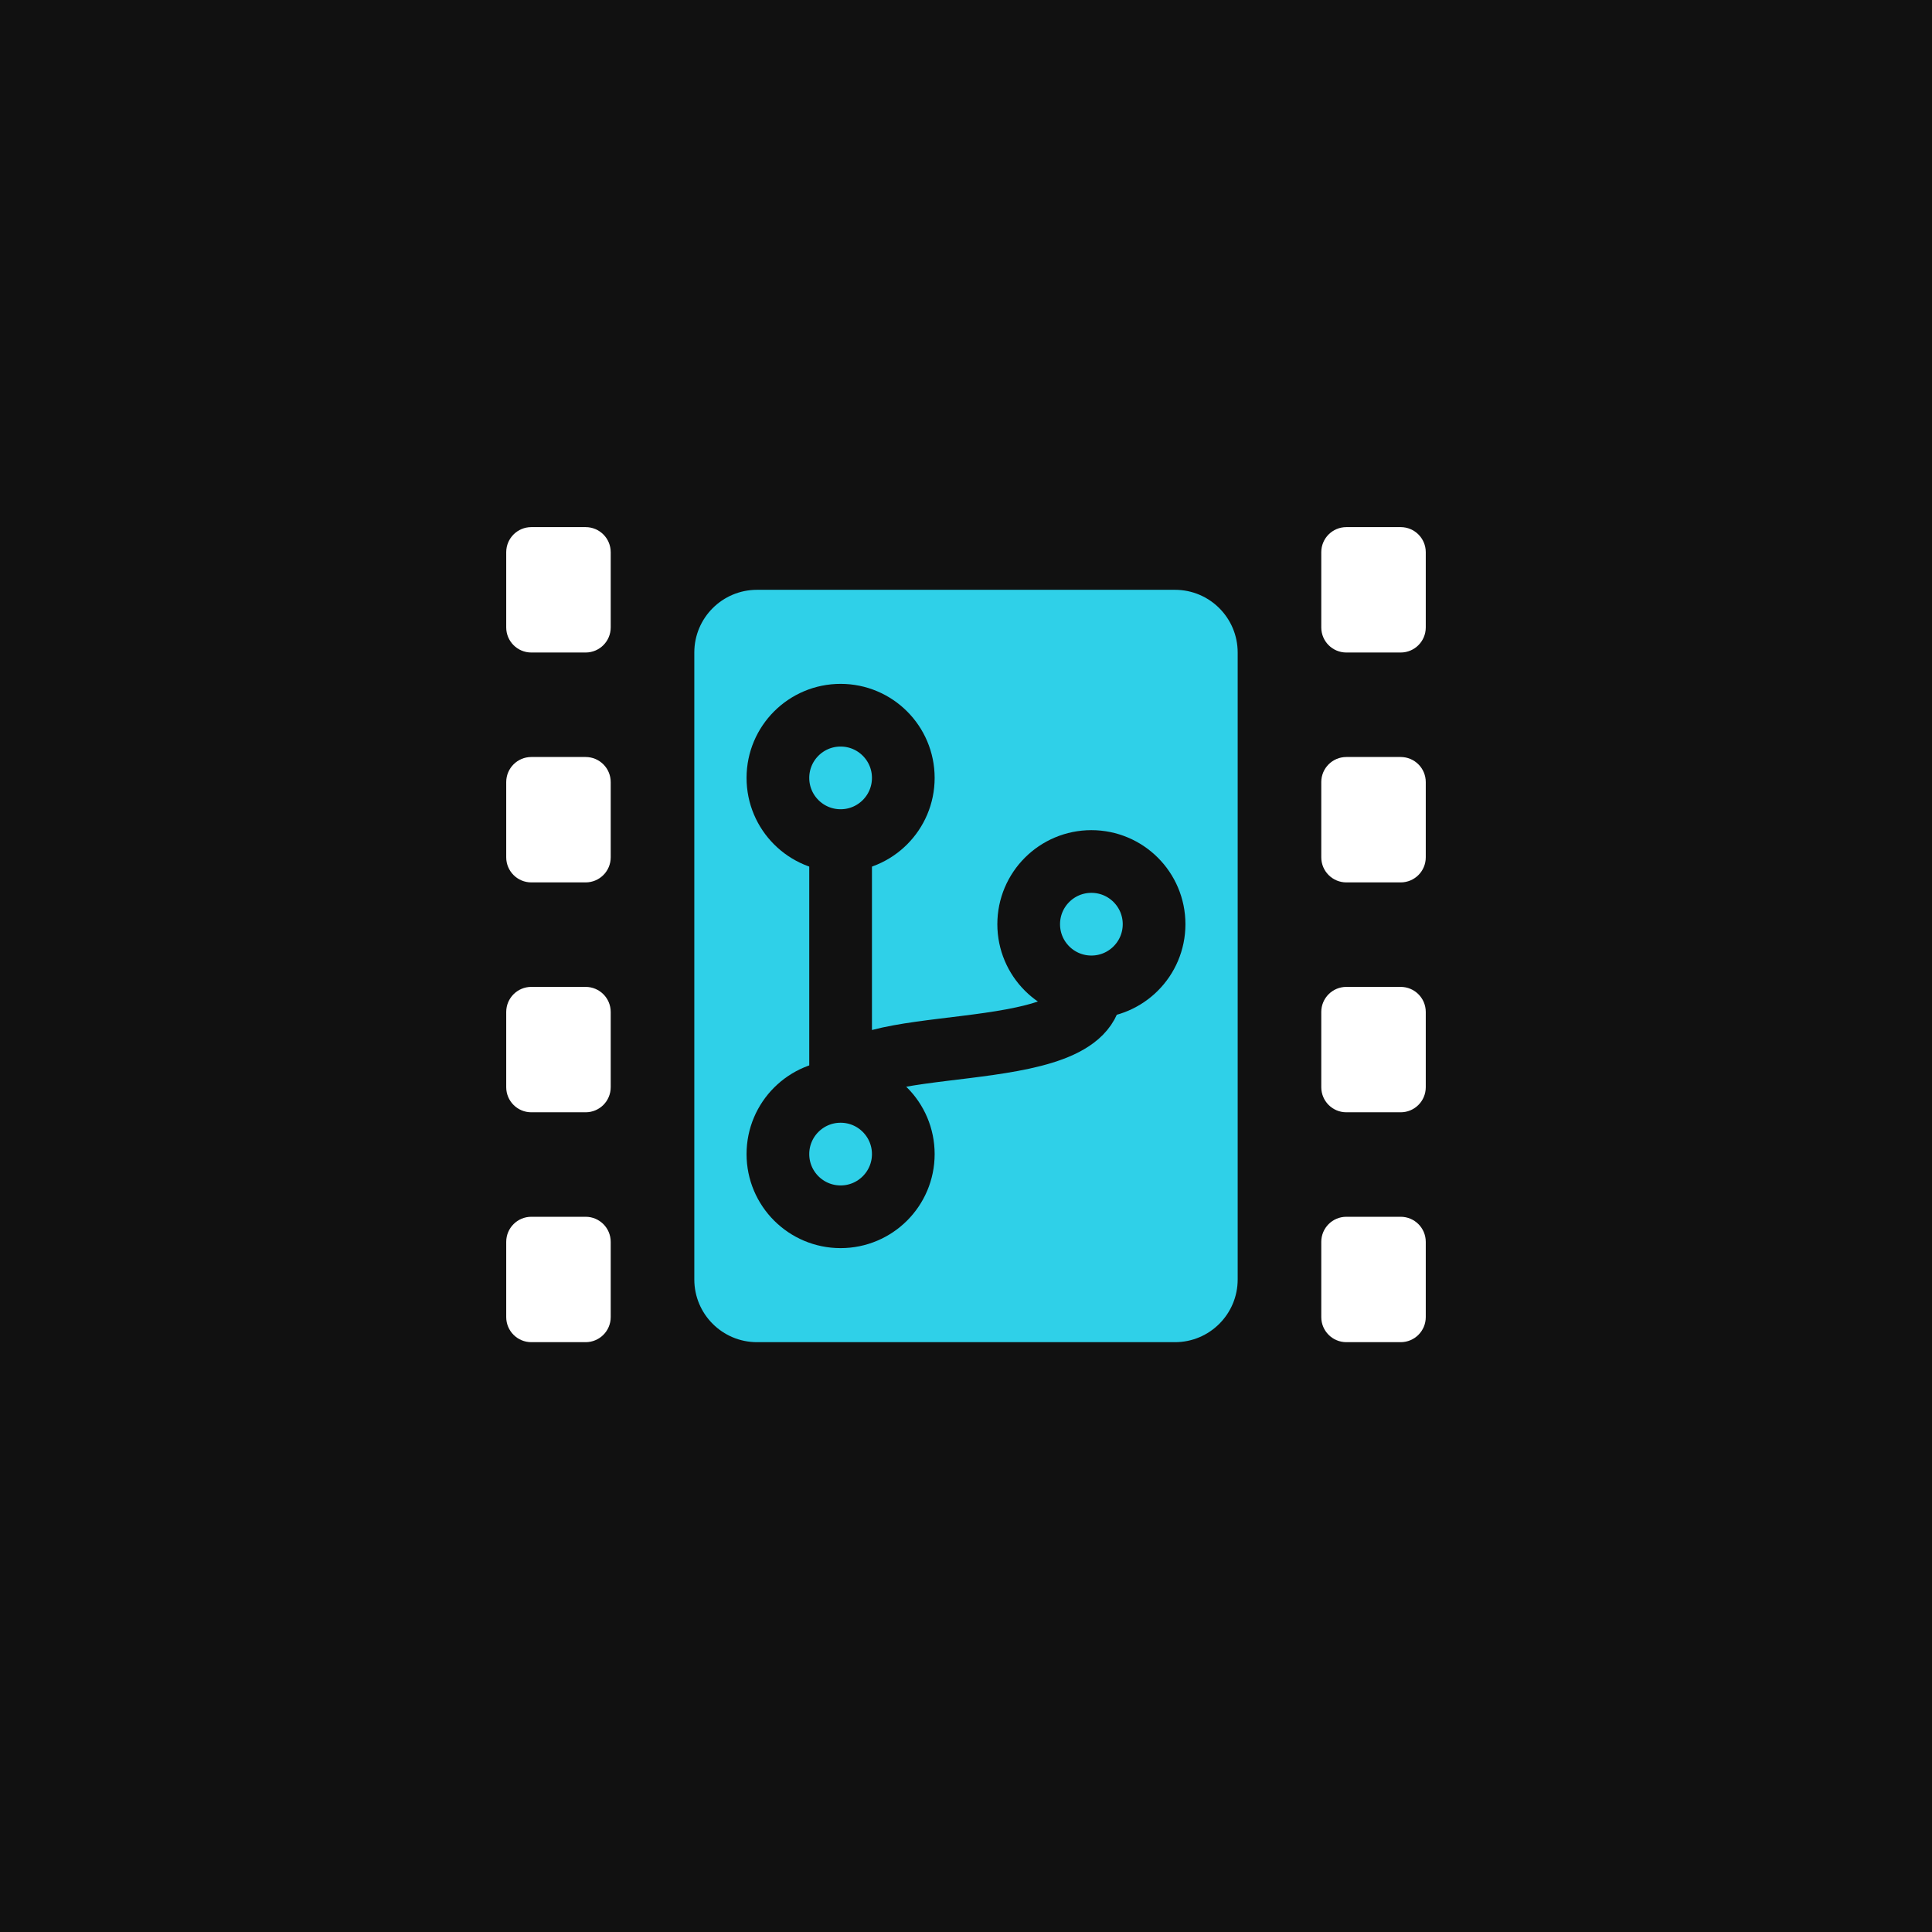
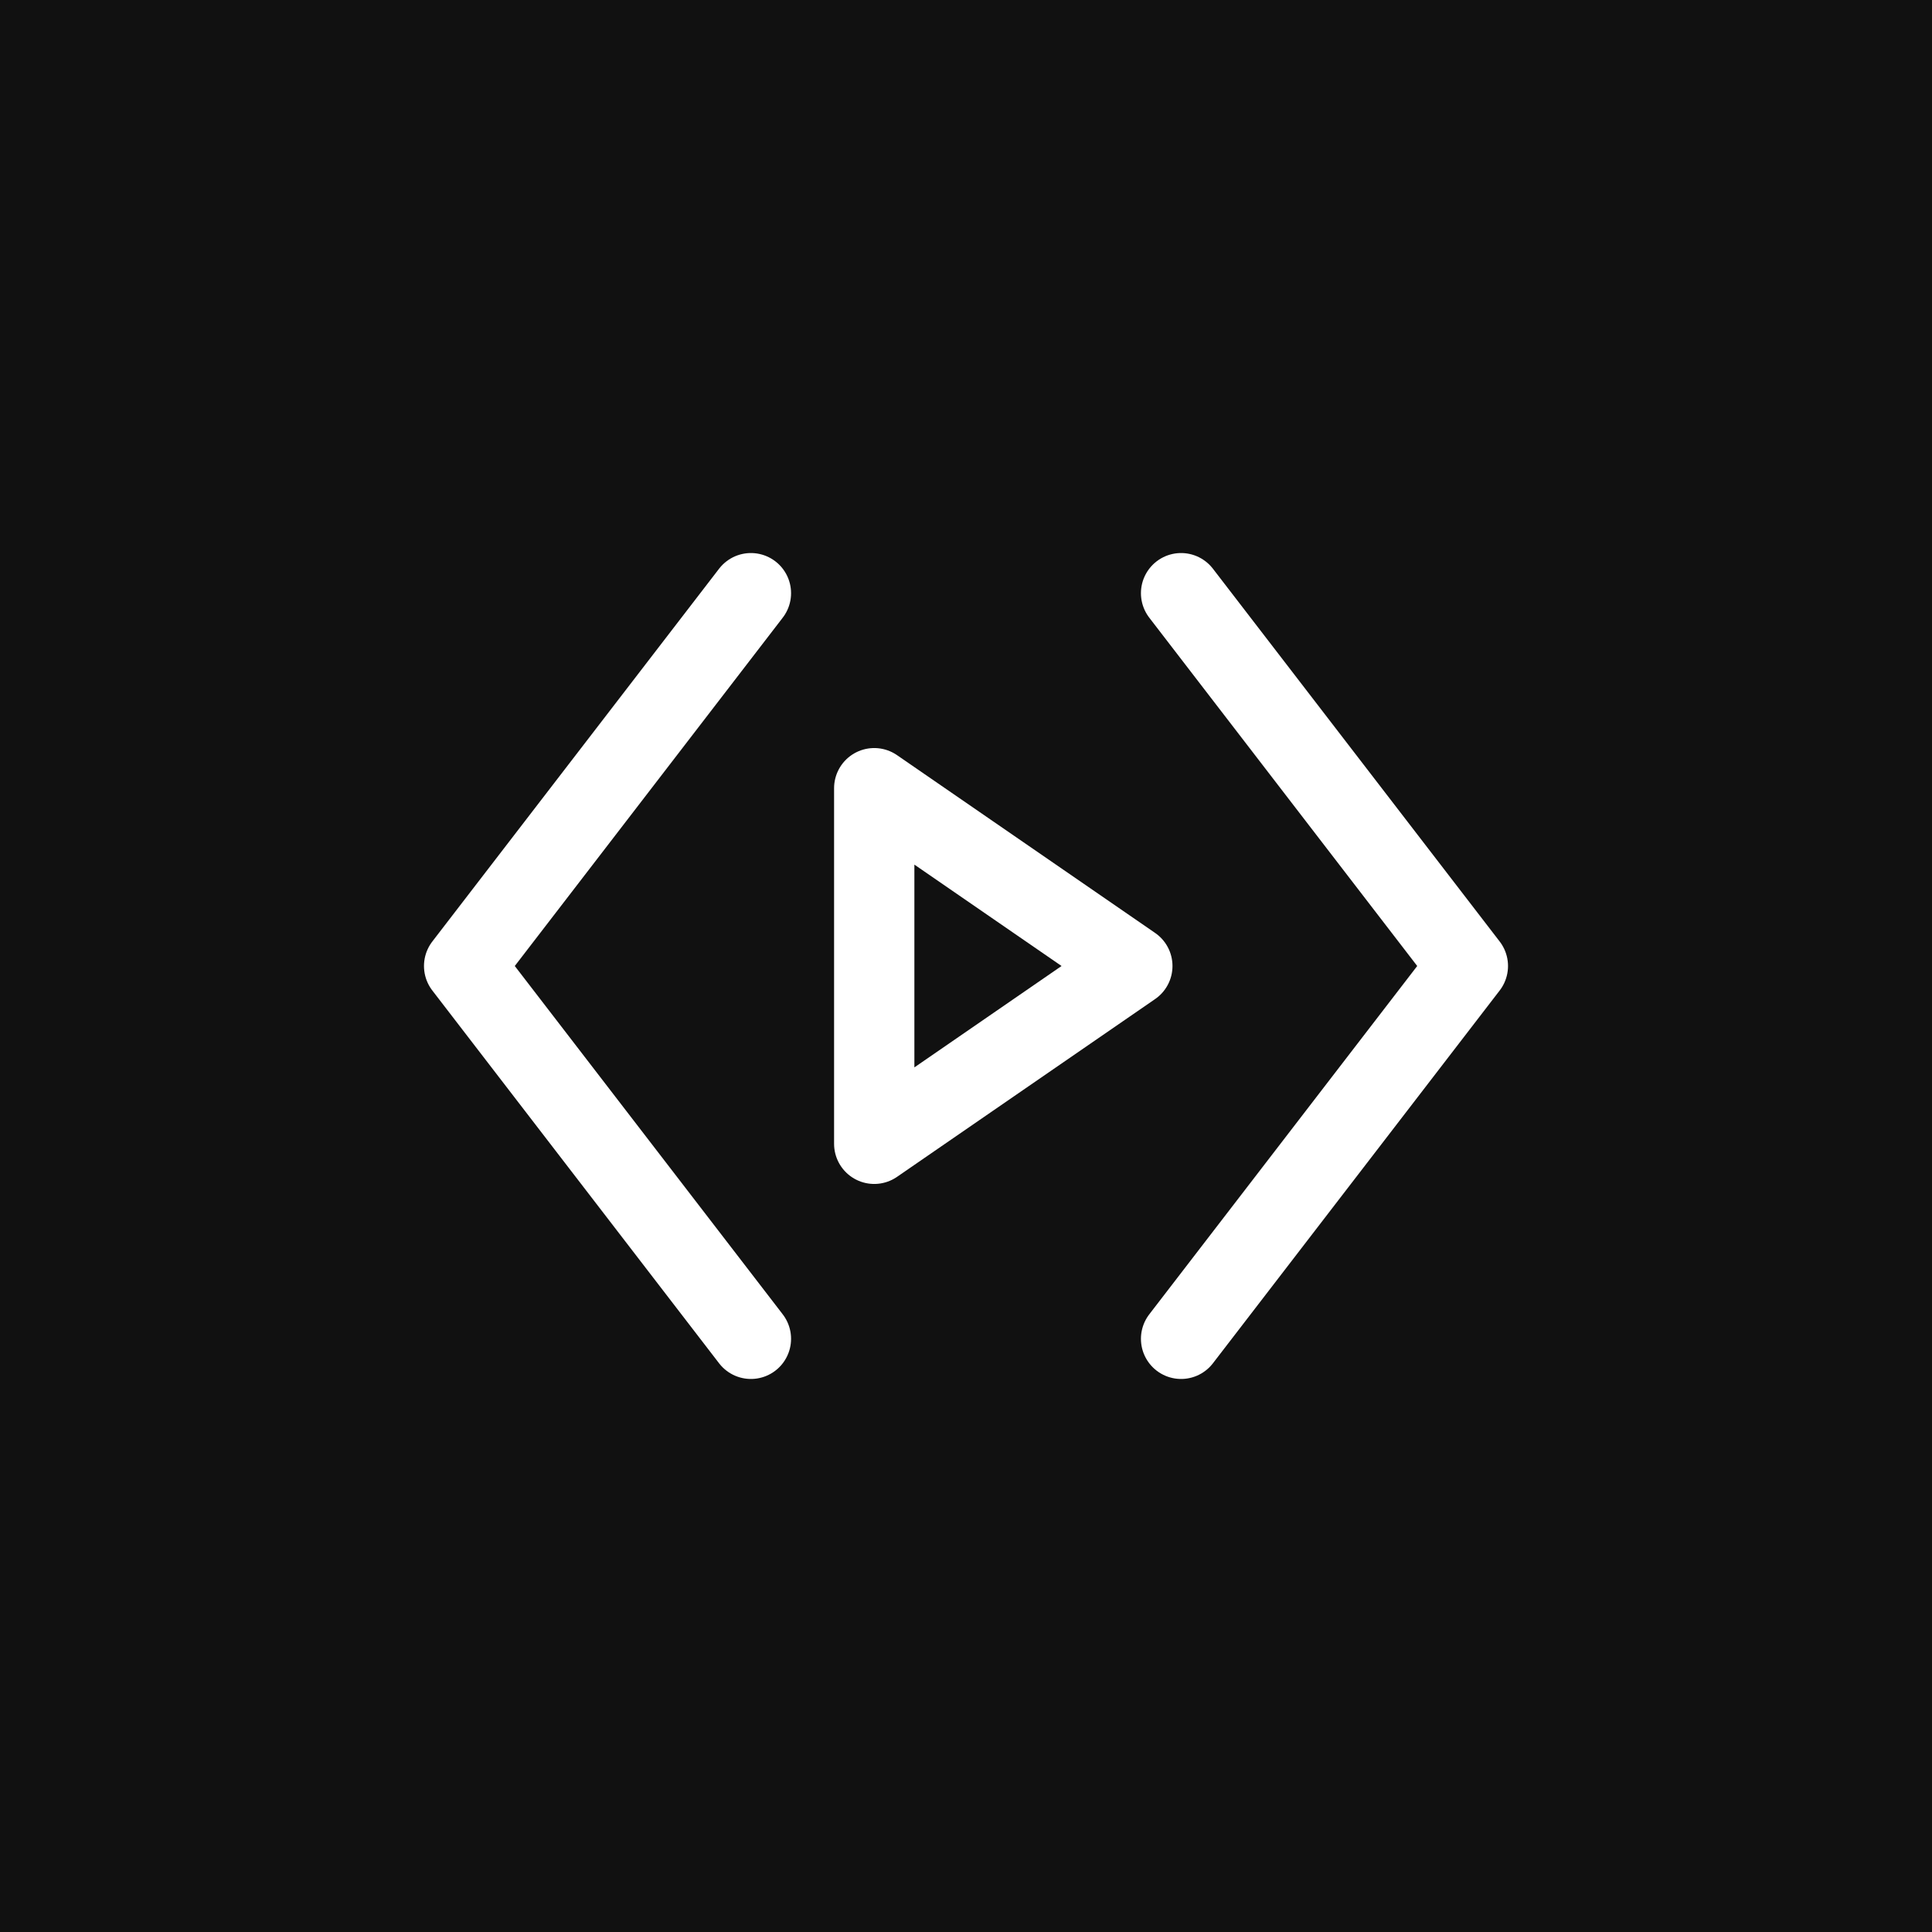
<svg xmlns="http://www.w3.org/2000/svg" viewBox="0 0 64 64" width="64" height="64" role="img" aria-label="Open Filmmaker Toolkit">
  <rect width="64" height="64" fill="#111111" />
-   <g transform="translate(14 14) scale(0.6923)">
-     <g fill="#ffffff">
-       <rect x="4" y="5" width="5" height="6" rx="1.2" />
-       <rect x="4" y="16" width="5" height="6" rx="1.2" />
-       <rect x="4" y="27" width="5" height="6" rx="1.2" />
-       <rect x="4" y="38" width="5" height="6" rx="1.2" />
-       <rect x="43" y="5" width="5" height="6" rx="1.2" />
-       <rect x="43" y="16" width="5" height="6" rx="1.2" />
-       <rect x="43" y="27" width="5" height="6" rx="1.2" />
-       <rect x="43" y="38" width="5" height="6" rx="1.2" />
-     </g>
-     <rect x="13" y="8" width="26" height="36" rx="3" fill="#2fd0e8" />
-     <g fill="none" stroke="#111111" stroke-width="3">
-       <circle cx="20" cy="17" r="3" />
-       <circle cx="20" cy="35" r="3" />
-       <circle cx="32" cy="24" r="3" />
-       <path d="M20 20V32M32 27C32 31 20 29 20 32" />
+   <g transform="translate(7.3 7.3) scale(0.95)">
+     <g fill="none" stroke="#ffffff" stroke-width="2.8" stroke-linecap="round" stroke-linejoin="round">
+       <path d="M18.5 13 8.5 26l10 13" />
+       <path d="M33.5 13l10 13-10 13" />
+       <path d="M22.8 19.8v12.4L31.8 26z" />
    </g>
  </g>
</svg>
